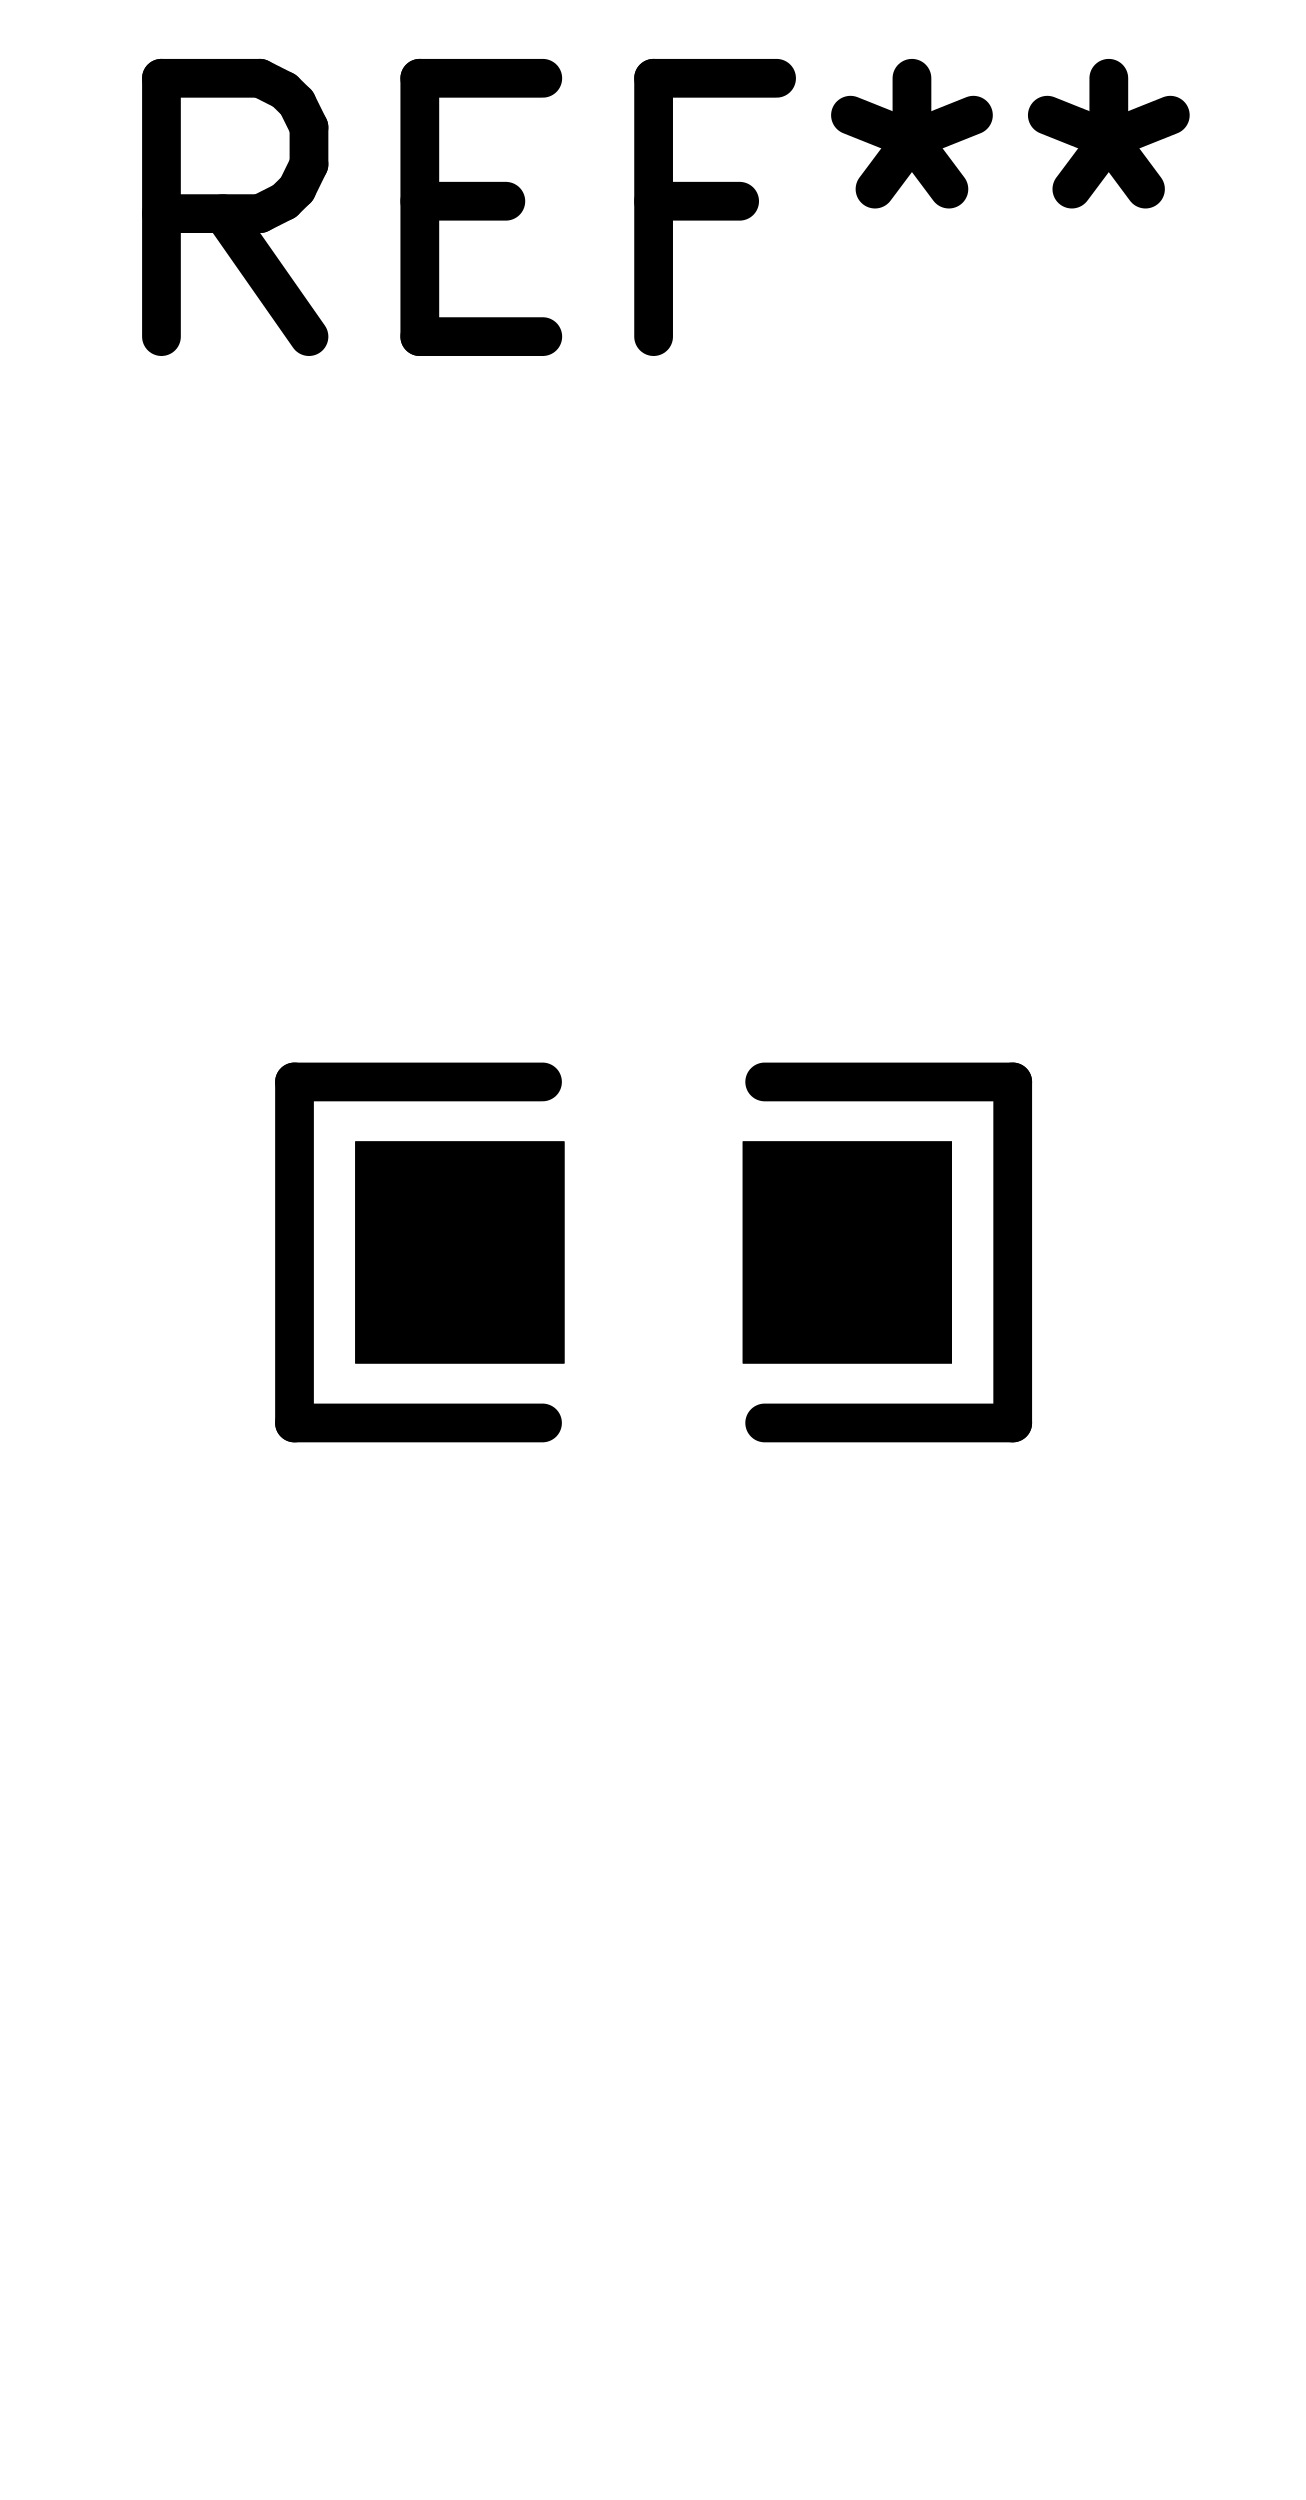
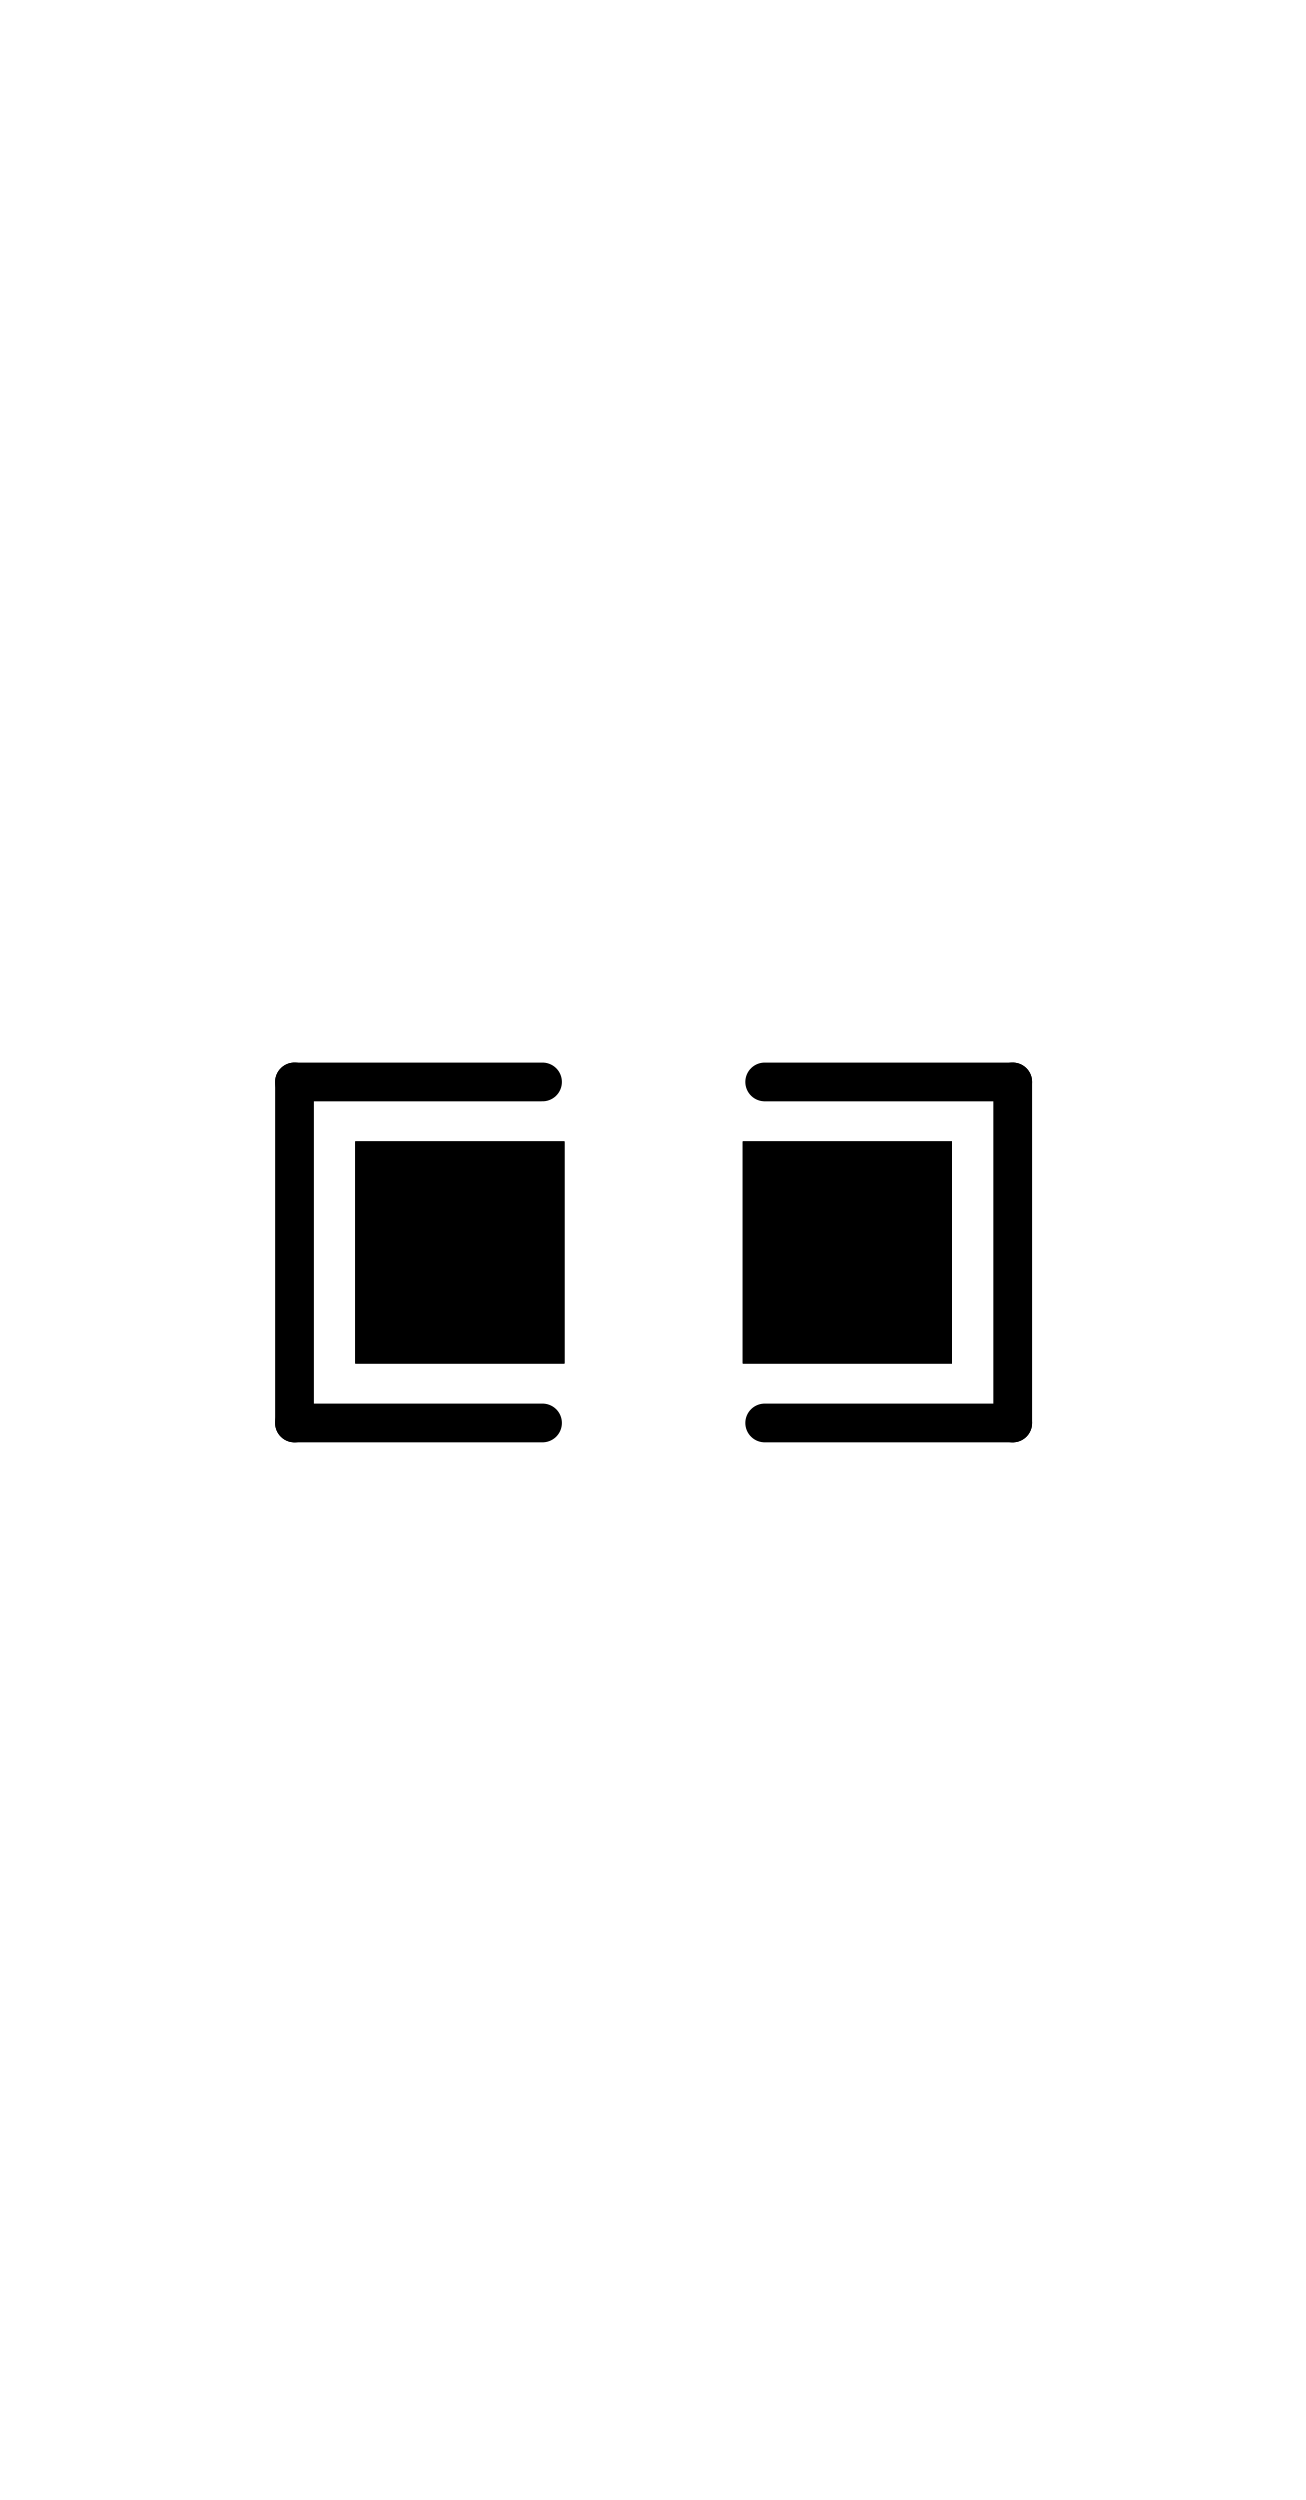
<svg xmlns="http://www.w3.org/2000/svg" version="1.1" width="5.055mm" height="9.677mm" viewBox="0 0 5.055 9.677">
  <g style="fill:#000000; fill-opacity:1;stroke:#000000; stroke-opacity:1; stroke-linecap:round; stroke-linejoin:round;" transform="translate(0 0) scale(1 1)">
    <path style="fill:#000000; fill-opacity:1; stroke:none;fill-rule:evenodd;" d="M 2.875,5.278 2.875,4.418 3.685,4.418 3.685,5.278 Z" />
    <path style="fill:#000000; fill-opacity:1; stroke:none;fill-rule:evenodd;" d="M 1.375,5.278 1.375,4.418 2.185,4.418 2.185,5.278 Z" />
    <path style="fill:#000000; fill-opacity:1; stroke:none;fill-rule:evenodd;" d="M 2.875,5.278 2.875,4.418 3.685,4.418 3.685,5.278 Z" />
    <path style="fill:#000000; fill-opacity:1; stroke:none;fill-rule:evenodd;" d="M 1.375,5.278 1.375,4.418 2.185,4.418 2.185,5.278 Z" />
  </g>
  <g style="fill:none;  stroke:#000000; stroke-width:0.15; stroke-opacity:1;  stroke-linecap:round; stroke-linejoin:round;">
-     <text x="2.53" y="1.348" textLength="4.536" font-size="1.333" lengthAdjust="spacingAndGlyphs" text-anchor="middle" opacity="0" stroke-opacity="0">REF**</text>
-     <g class="stroked-text">
-       <path d="M1.196 1.303 L0.863 0.827 " />
-       <path d="M0.625 1.303 L0.625 0.303 " />
-       <path d="M0.625 0.303 L1.006 0.303 " />
-       <path d="M1.006 0.303 L1.101 0.351 " />
-       <path d="M1.101 0.351 L1.149 0.398 " />
-       <path d="M1.149 0.398 L1.196 0.493 " />
-       <path d="M1.196 0.493 L1.196 0.636 " />
-       <path d="M1.196 0.636 L1.149 0.732 " />
-       <path d="M1.149 0.732 L1.101 0.779 " />
-       <path d="M1.101 0.779 L1.006 0.827 " />
-       <path d="M1.006 0.827 L0.625 0.827 " />
-       <path d="M1.625 0.779 L1.958 0.779 " />
-       <path d="M2.101 1.303 L1.625 1.303 " />
-       <path d="M1.625 1.303 L1.625 0.303 " />
-       <path d="M1.625 0.303 L2.101 0.303 " />
-       <path d="M2.863 0.779 L2.53 0.779 " />
-       <path d="M2.53 1.303 L2.53 0.303 " />
-       <path d="M2.53 0.303 L3.006 0.303 " />
-       <path d="M3.53 0.303 L3.53 0.541 " />
-       <path d="M3.292 0.446 L3.53 0.541 " />
-       <path d="M3.53 0.541 L3.768 0.446 " />
-       <path d="M3.387 0.732 L3.53 0.541 " />
-       <path d="M3.53 0.541 L3.673 0.732 " />
-       <path d="M4.292 0.303 L4.292 0.541 " />
-       <path d="M4.054 0.446 L4.292 0.541 " />
-       <path d="M4.292 0.541 L4.53 0.446 " />
-       <path d="M4.149 0.732 L4.292 0.541 " />
-       <path d="M4.292 0.541 L4.434 0.732 " />
-     </g>
    <path d="M2.96 5.508 L3.92 5.508 " />
    <path d="M3.92 5.508 L3.92 4.188 " />
    <path d="M3.92 4.188 L2.96 4.188 " />
    <path d="M2.1 5.508 L1.14 5.508 " />
    <path d="M1.14 5.508 L1.14 4.188 " />
    <path d="M1.14 4.188 L2.1 4.188 " />
  </g>
</svg>
